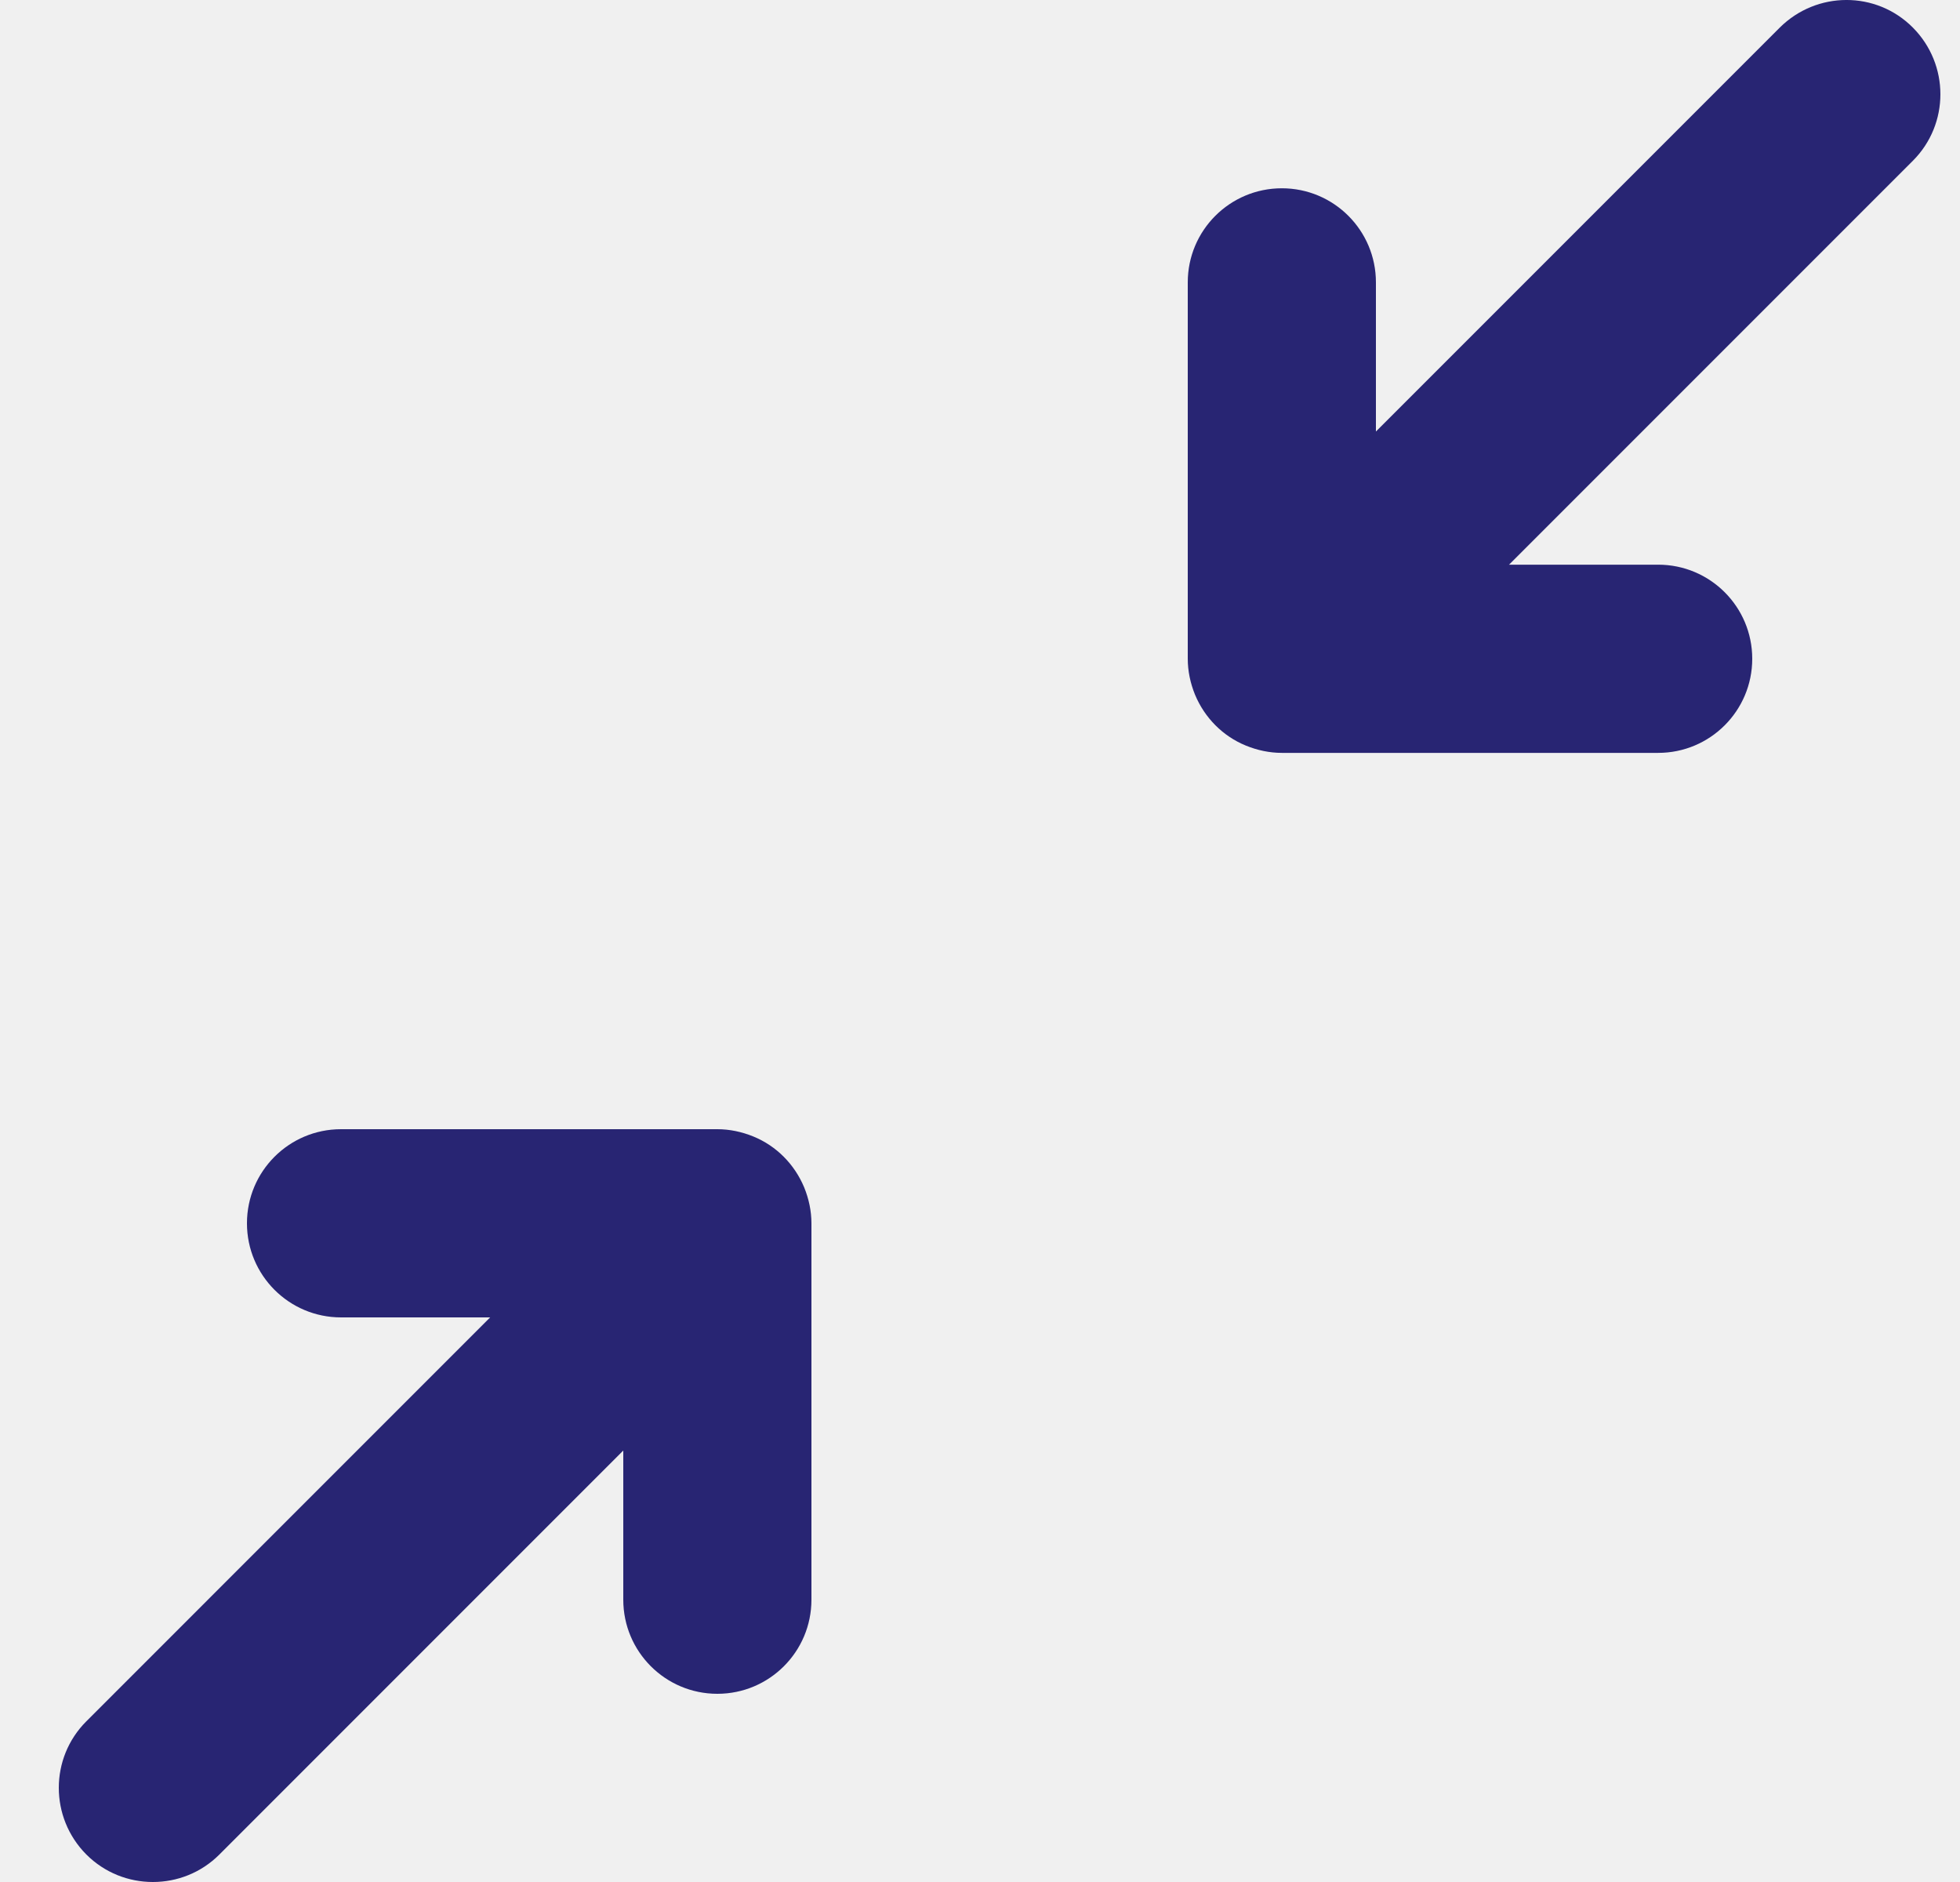
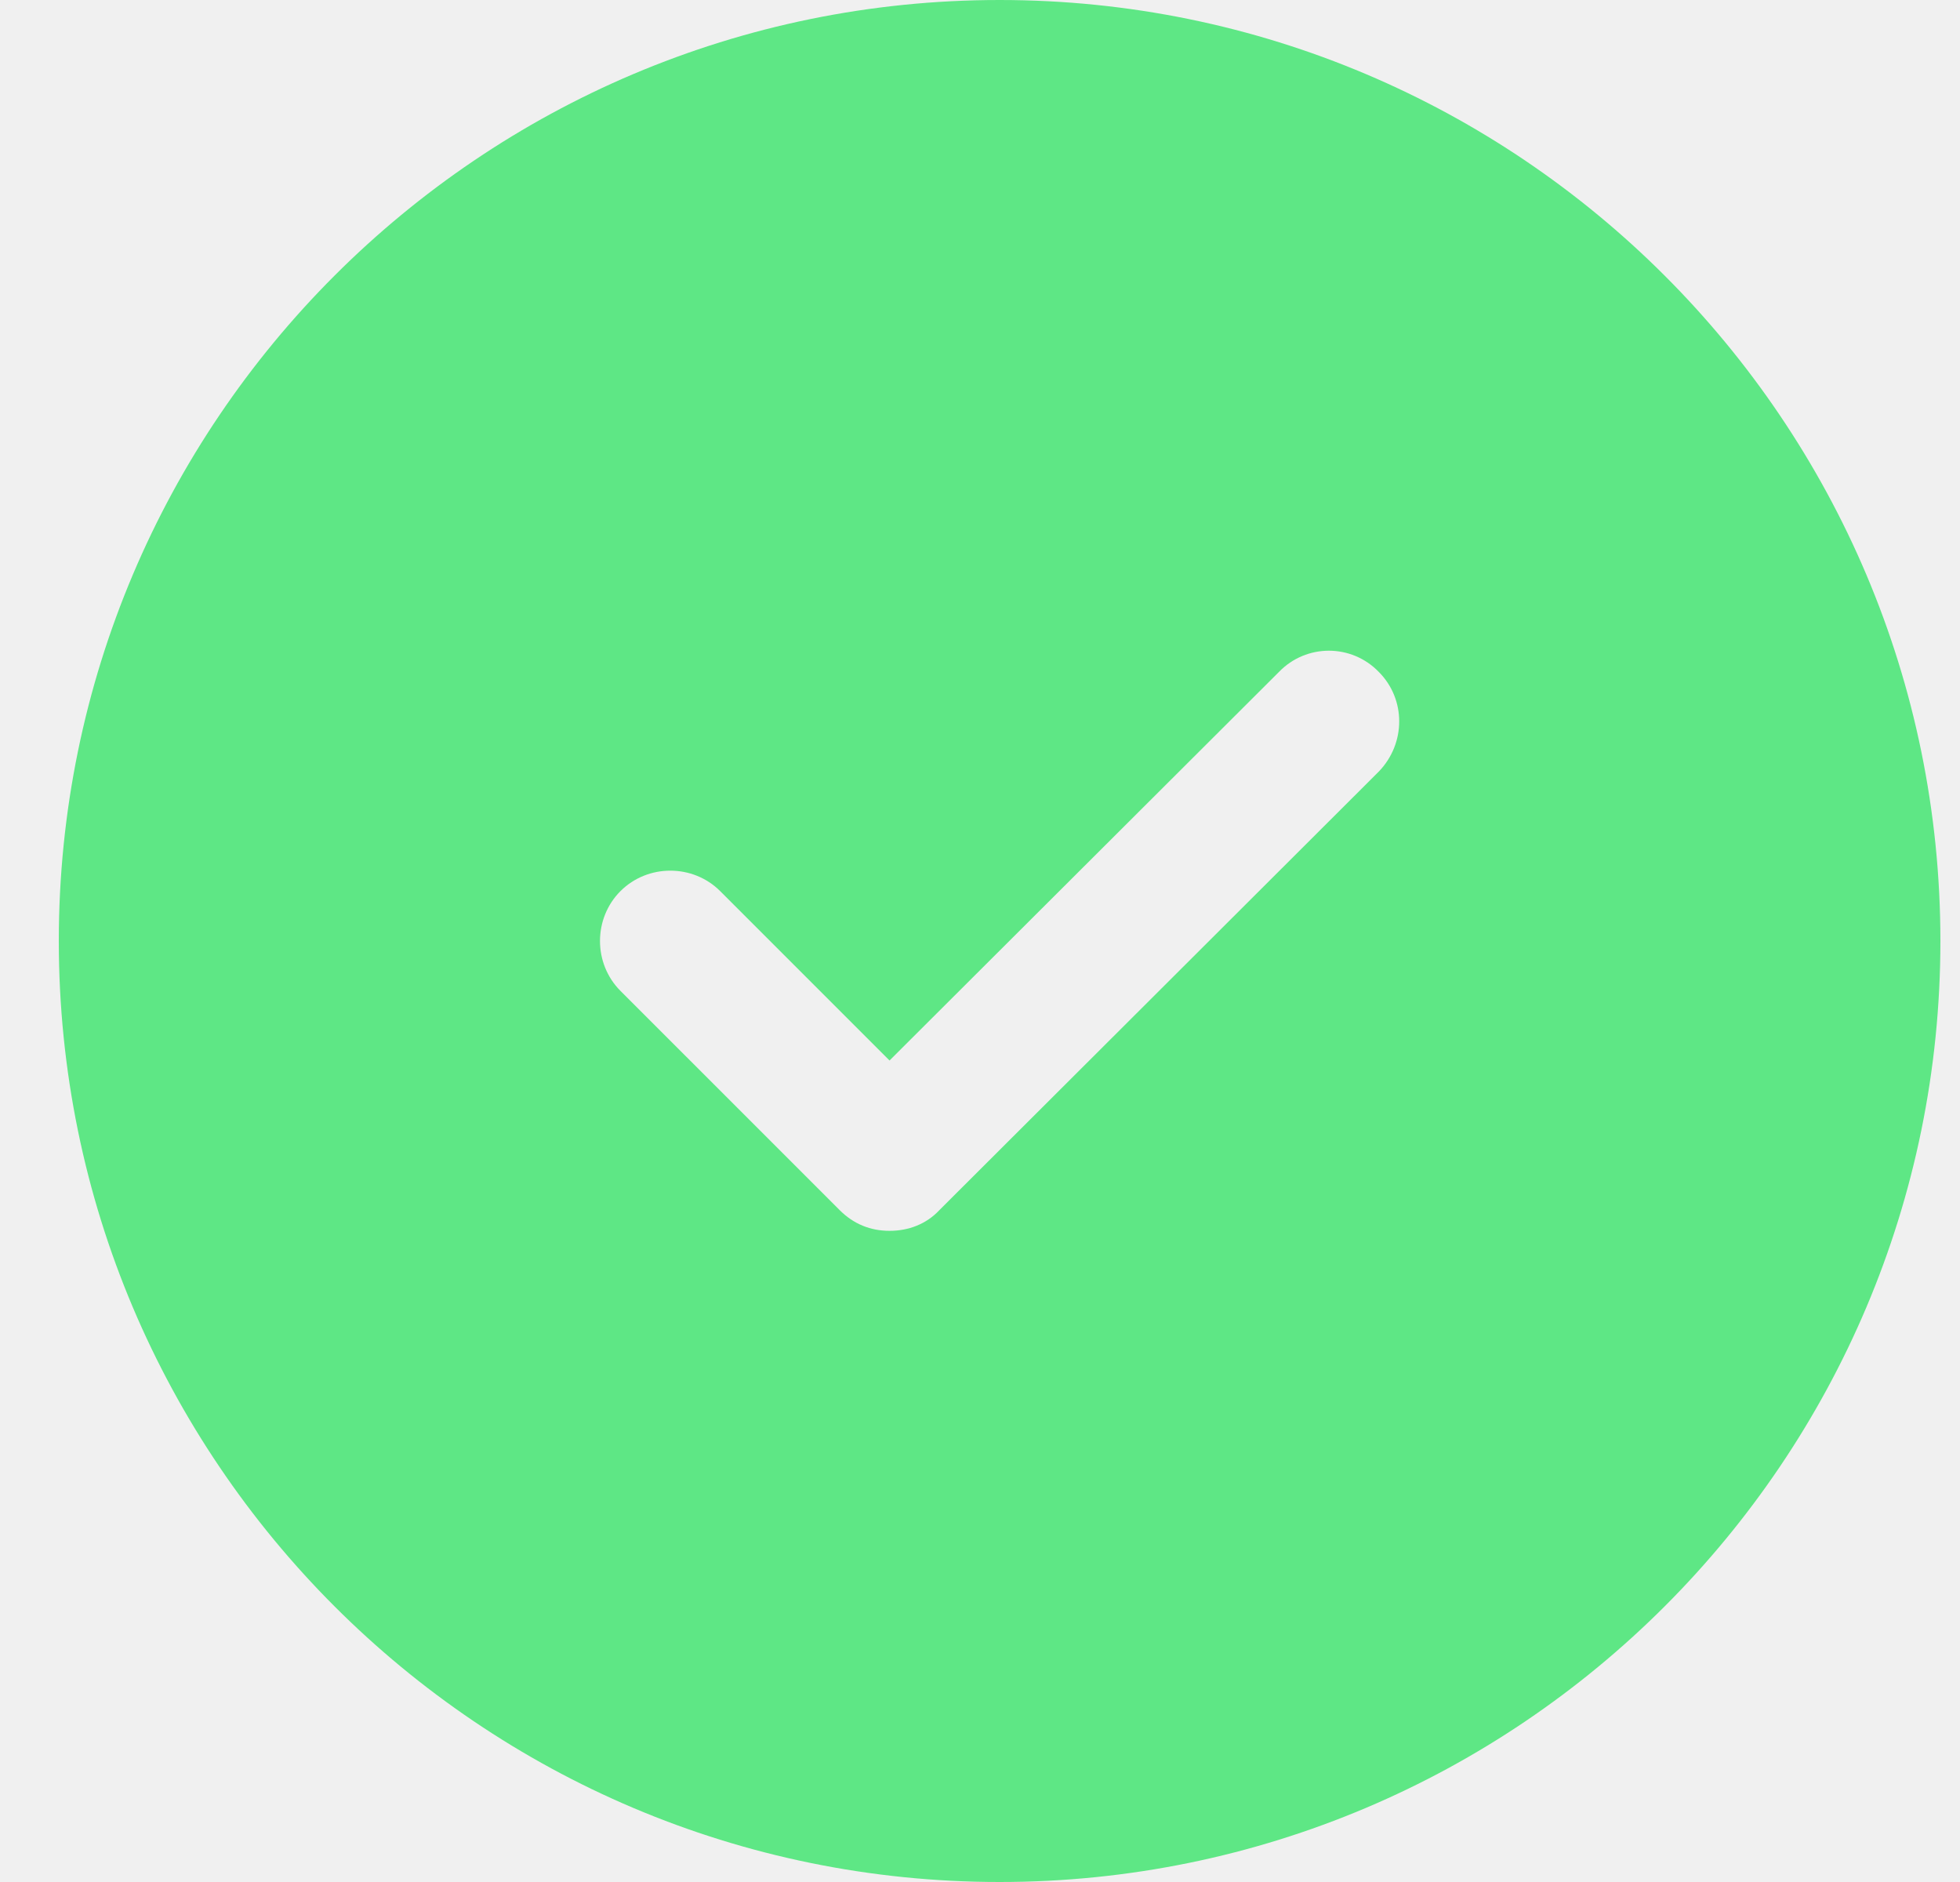
- <svg xmlns="http://www.w3.org/2000/svg" width="25" height="24" viewBox="0 0 25 24" fill="none">
-   <g clip-path="url(#clip0_290_2753)">
-     <path d="M15.891 9.508C16.038 9.568 16.194 9.601 16.35 9.601H21.15C21.813 9.601 22.35 9.064 22.35 8.401C22.35 7.738 21.813 7.201 21.15 7.201H19.248L24.399 2.05C24.867 1.582 24.867 0.823 24.399 0.352C23.931 -0.119 23.172 -0.116 22.701 0.352L17.55 5.503V3.601C17.55 2.938 17.013 2.401 16.35 2.401C15.687 2.401 15.15 2.938 15.15 3.601V8.401C15.15 8.557 15.183 8.713 15.243 8.86C15.366 9.154 15.597 9.388 15.891 9.508ZM9.609 14.493C9.462 14.433 9.306 14.4 9.15 14.4H4.35C3.687 14.4 3.15 14.937 3.15 15.6C3.15 16.263 3.687 16.8 4.35 16.8H6.252L1.101 21.951C0.633 22.419 0.633 23.178 1.101 23.649C1.335 23.883 1.641 24 1.95 24C2.259 24 2.565 23.883 2.799 23.649L7.95 18.498V20.4C7.95 21.063 8.487 21.6 9.15 21.6C9.813 21.6 10.35 21.063 10.35 20.4V15.6C10.35 15.444 10.317 15.288 10.257 15.141C10.134 14.847 9.903 14.613 9.609 14.493Z" fill="#282573" />
+ <svg xmlns="http://www.w3.org/2000/svg" fill="none" height="24" viewBox="0 0 25 24" width="25">
+   <clipPath id="a">
+     <path d="m.75 0h24v24h-24z" />
+   </clipPath>
+   <g clip-path="url(#a)">
+     <path d="m12.75 0c-6.624 0-12 5.376-12 12s5.376 12 12 12 12-5.376 12-12-5.376-12-12-12zm4.836 9.84-5.604 5.592c-.168.18-.396.264-.636.264s-.456-.084-.636-.264l-2.796-2.796c-.348-.348-.348-.924 0-1.272s.924-.348 1.272 0l2.16 2.16 4.968-4.956c.348-.36.924-.36 1.272 0 .348.348.348.912 0 1.272z" fill="#5ee785" />
  </g>
-   <defs>
-     <clipPath id="clip0_290_2753">
-       <rect width="24" height="24" fill="white" transform="translate(0.75)" />
-     </clipPath>
-   </defs>
</svg>
